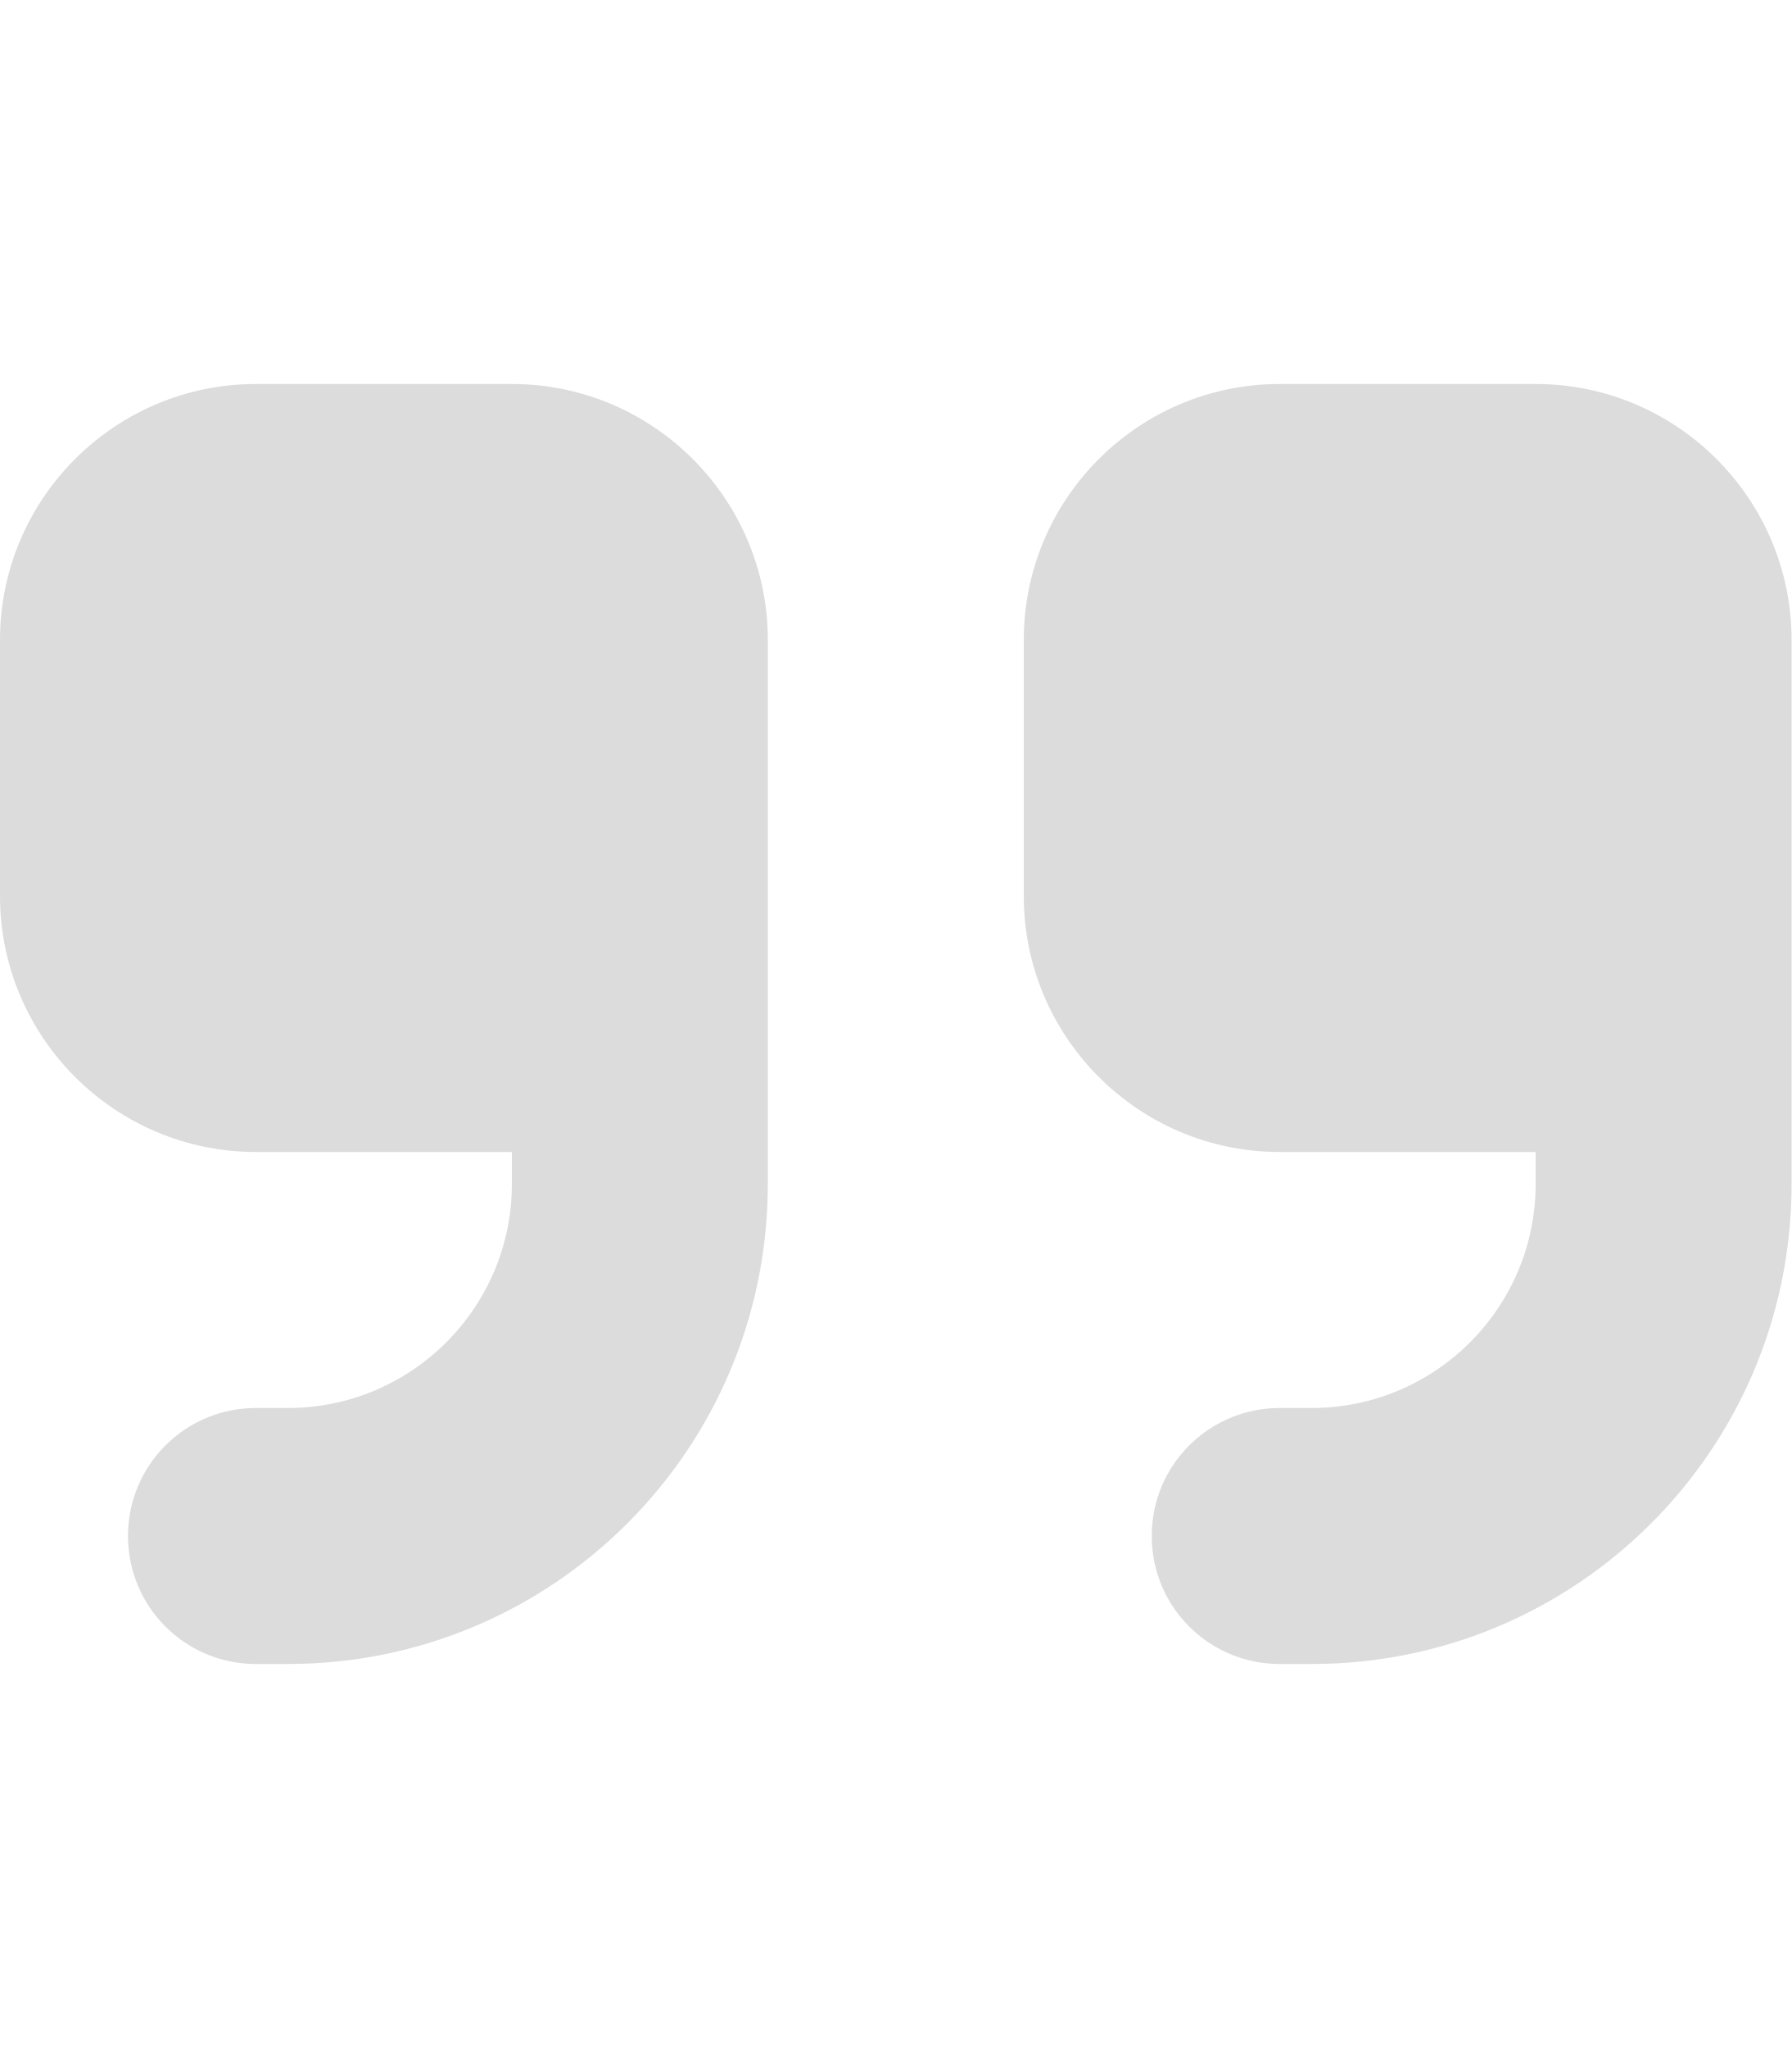
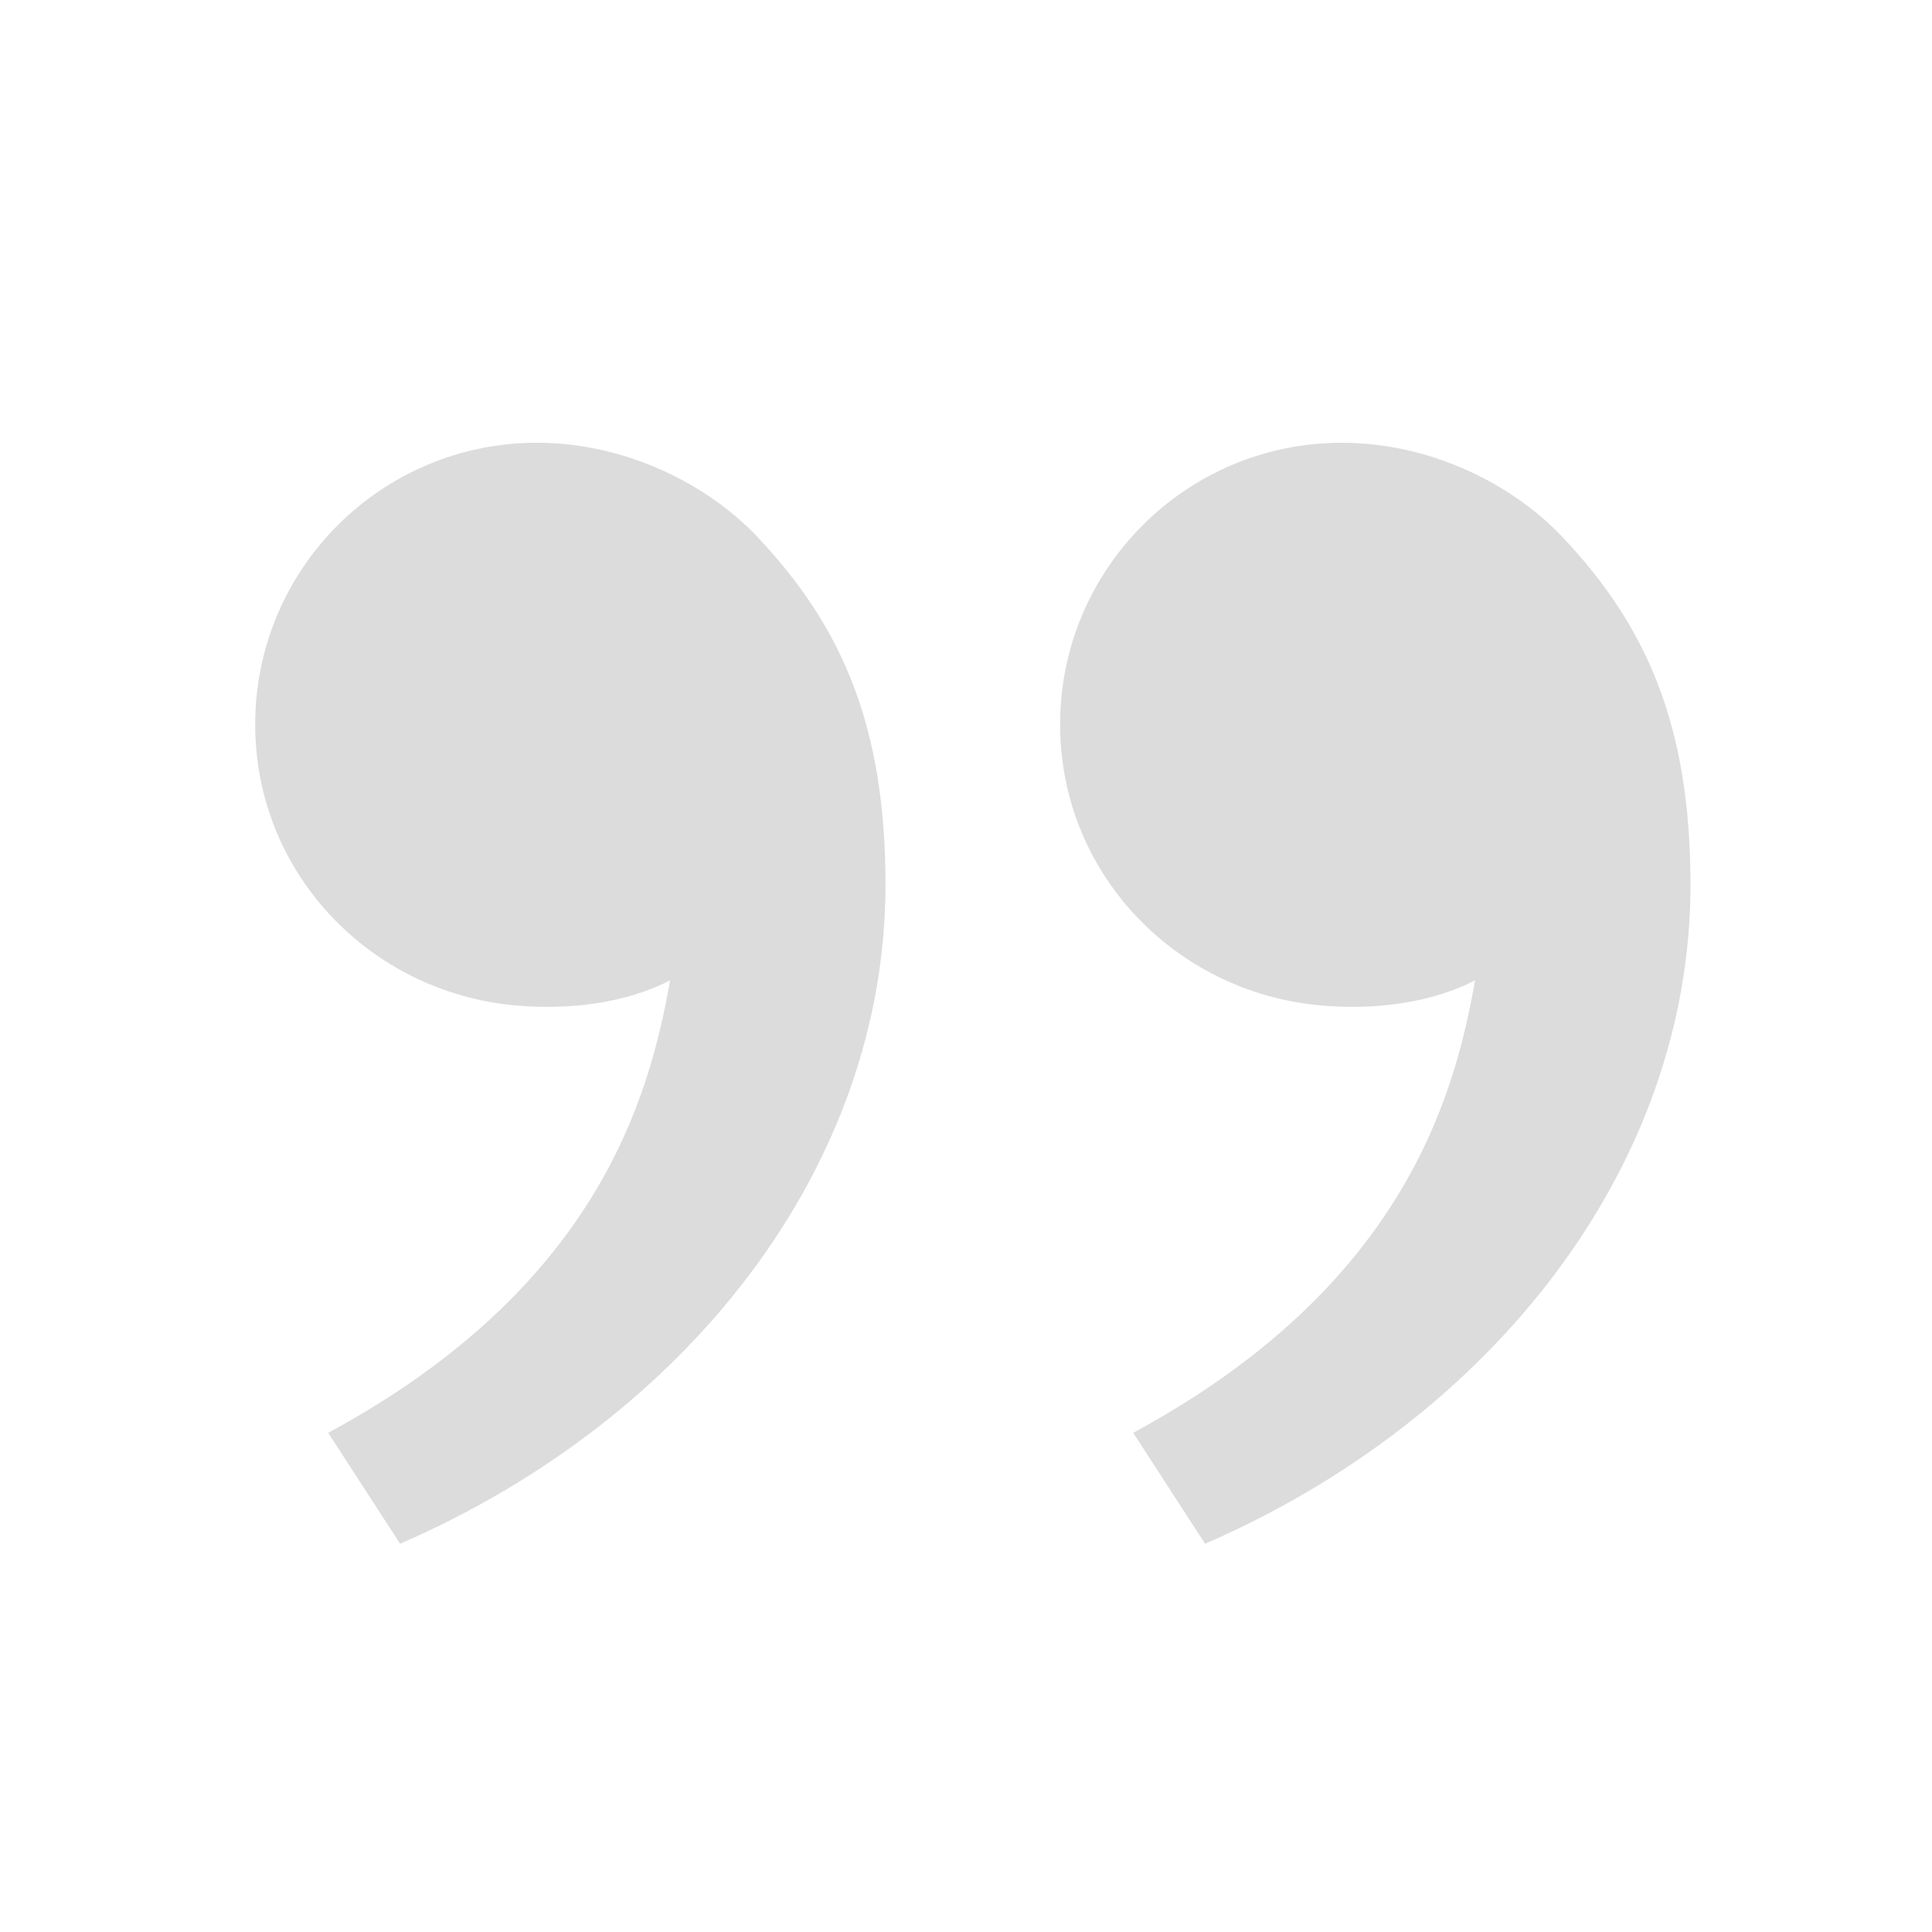
- <svg xmlns="http://www.w3.org/2000/svg" aria-hidden="true" focusable="false" data-prefix="fas" data-icon="quote-right" class="svg-inline--fa fa-quote-right fa-10x text-gray-300 absolute top-5 left-10 -z-1" role="img" viewBox="0 0 448 512" width="140">
-   <path fill="#DCDCDC" d="M448 296c0 66.3-53.7 120-120 120h-8c-17.7 0-32-14.3-32-32s14.3-32 32-32h8c30.9 0 56-25.1 56-56v-8H320c-35.3 0-64-28.7-64-64V160c0-35.3 28.7-64 64-64h64c35.3 0 64 28.7 64 64v32 32 72zm-256 0c0 66.3-53.7 120-120 120H64c-17.7 0-32-14.3-32-32s14.3-32 32-32h8c30.9 0 56-25.1 56-56v-8H64c-35.3 0-64-28.7-64-64V160c0-35.3 28.7-64 64-64h64c35.3 0 64 28.7 64 64v32 32 72z" />
+ <svg xmlns="http://www.w3.org/2000/svg" stroke="currentColor" fill="currentColor" stroke-width="0" viewBox="0 0 24 24" height="180" width="180">
+   <g>
+     <path fill="none" d="M0 0h24v24H0z" />
+     <path fill="#DCDCDC" d="M19.417 6.679C20.447 7.773 21 9 21 10.989c0 3.5-2.457 6.637-6.03 8.188l-.893-1.378c3.335-1.804 3.987-4.145 4.247-5.621-.537.278-1.24.375-1.929.311-1.804-.167-3.226-1.648-3.226-3.489a3.5 3.5 0 0 1 3.5-3.5c1.073 0 2.099.49 2.748 1.179zm-10 0C10.447 7.773 11 9 11 10.989c0 3.5-2.457 6.637-6.03 8.188l-.893-1.378c3.335-1.804 3.987-4.145 4.247-5.621-.537.278-1.24.375-1.929.311C4.591 12.322 3.17 10.841 3.17 9a3.5 3.5 0 0 1 3.5-3.5c1.073 0 2.099.49 2.748 1.179z" />
+   </g>
</svg>
